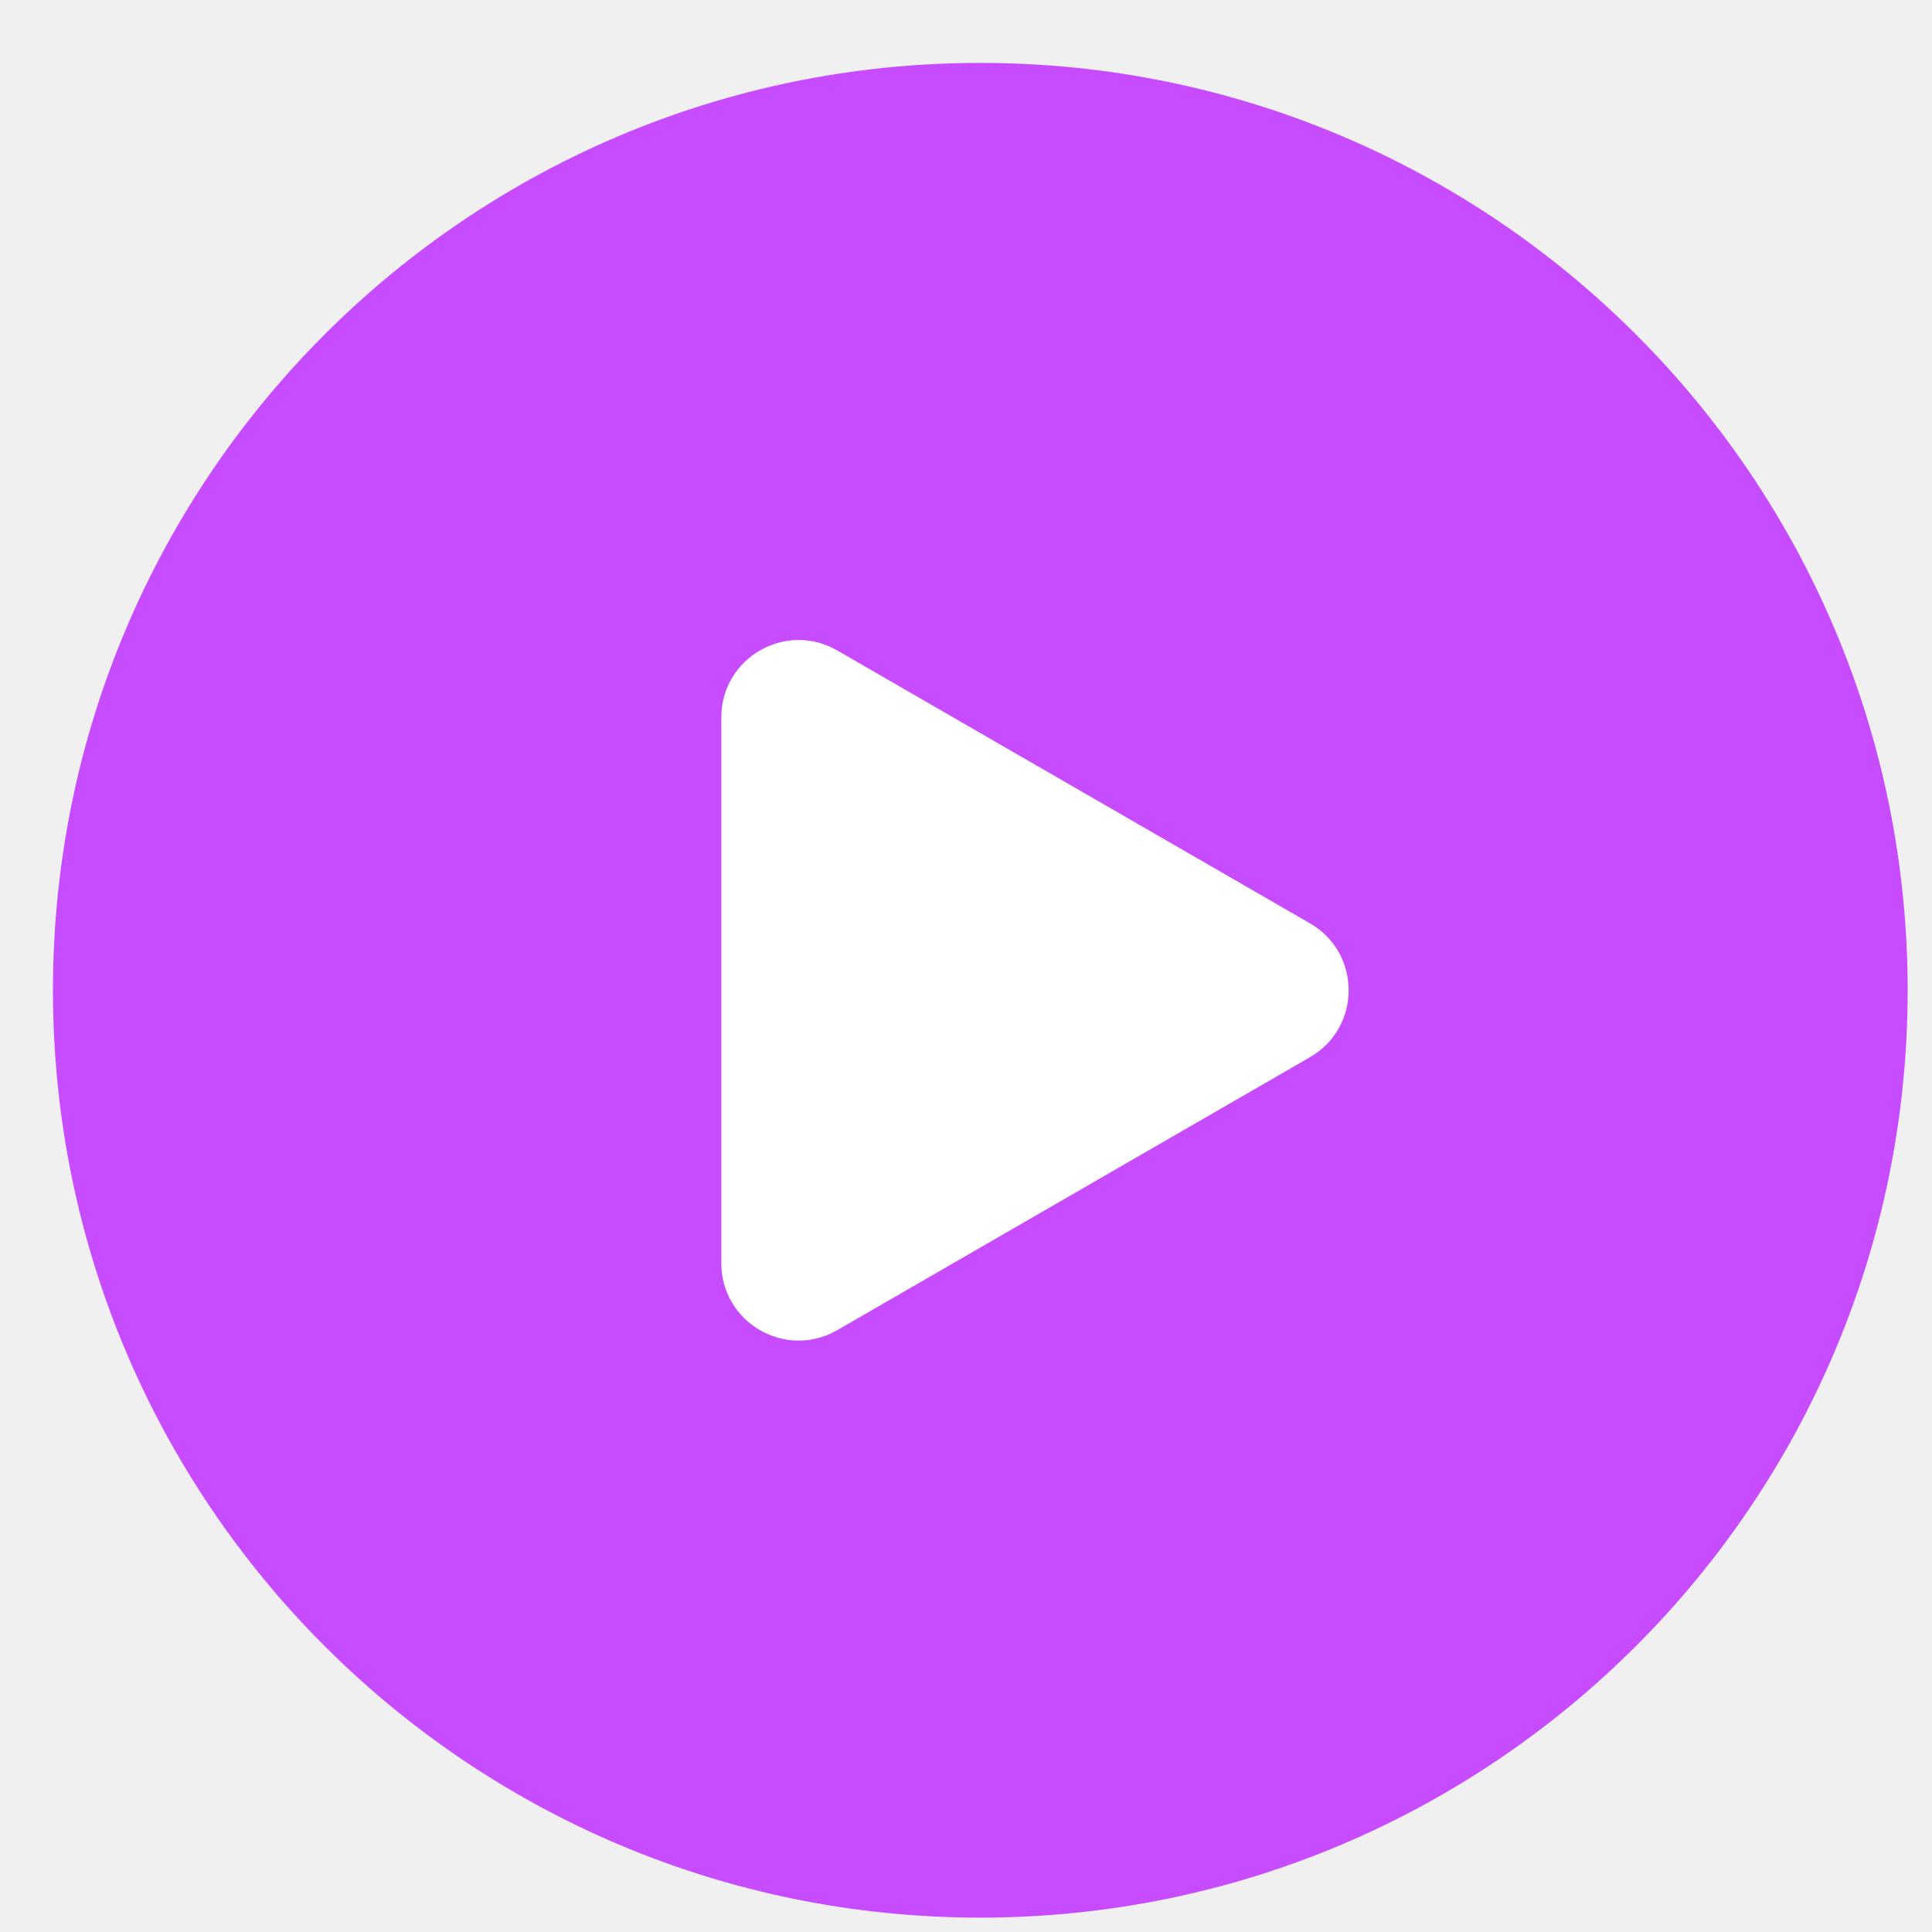
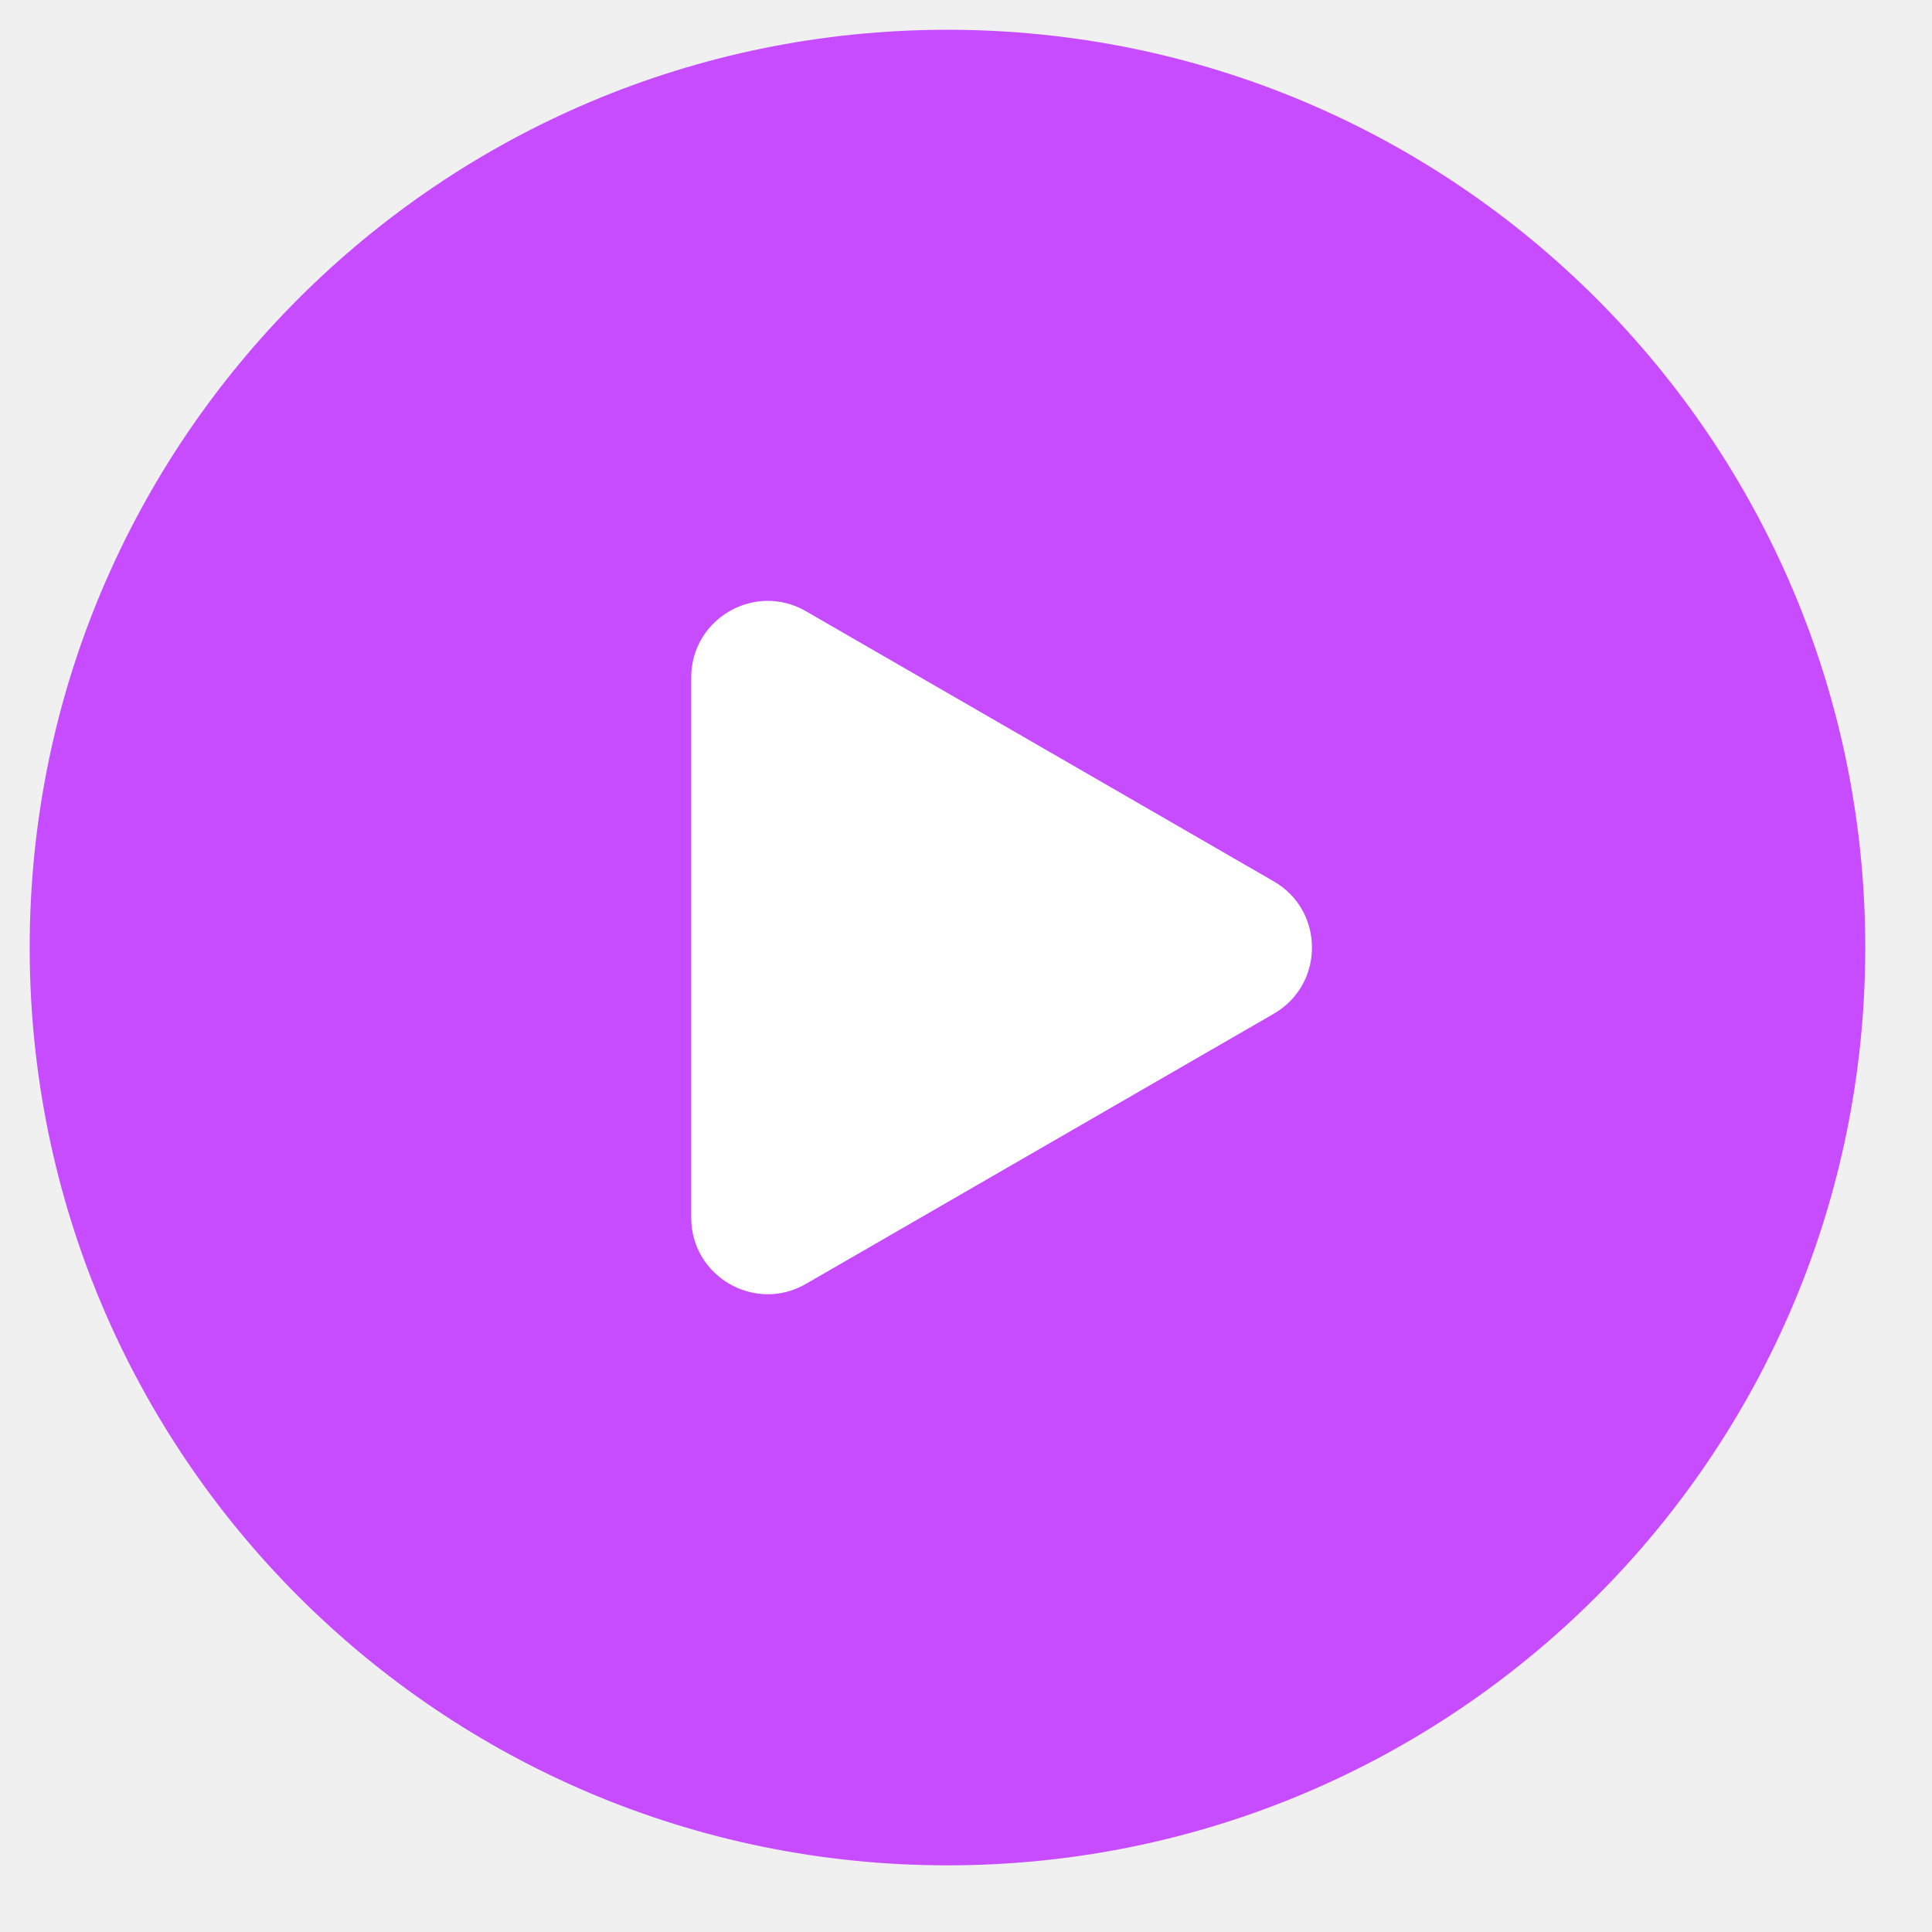
- <svg xmlns="http://www.w3.org/2000/svg" width="25" height="25" viewBox="0 0 25 25" fill="none">
-   <circle cx="12.685" cy="12.814" r="12" fill="#C84CFF" />
-   <path d="M16.951 11.948C17.618 12.333 17.618 13.295 16.951 13.68L10.834 17.212C10.168 17.597 9.334 17.116 9.334 16.346L9.334 9.283C9.334 8.513 10.168 8.032 10.834 8.417L16.951 11.948Z" fill="white" />
+ <svg xmlns="http://www.w3.org/2000/svg" width="22" height="22" viewBox="0 0 22 22" fill="none">
+   <circle cx="10.789" cy="10.79" r="10.451" fill="#C84CFF" />
+   <path d="M14.504 10.036C15.085 10.371 15.085 11.209 14.504 11.544L9.177 14.62C8.597 14.955 7.871 14.536 7.871 13.866L7.871 7.714C7.871 7.044 8.597 6.625 9.177 6.96L14.504 10.036Z" fill="white" />
</svg>
